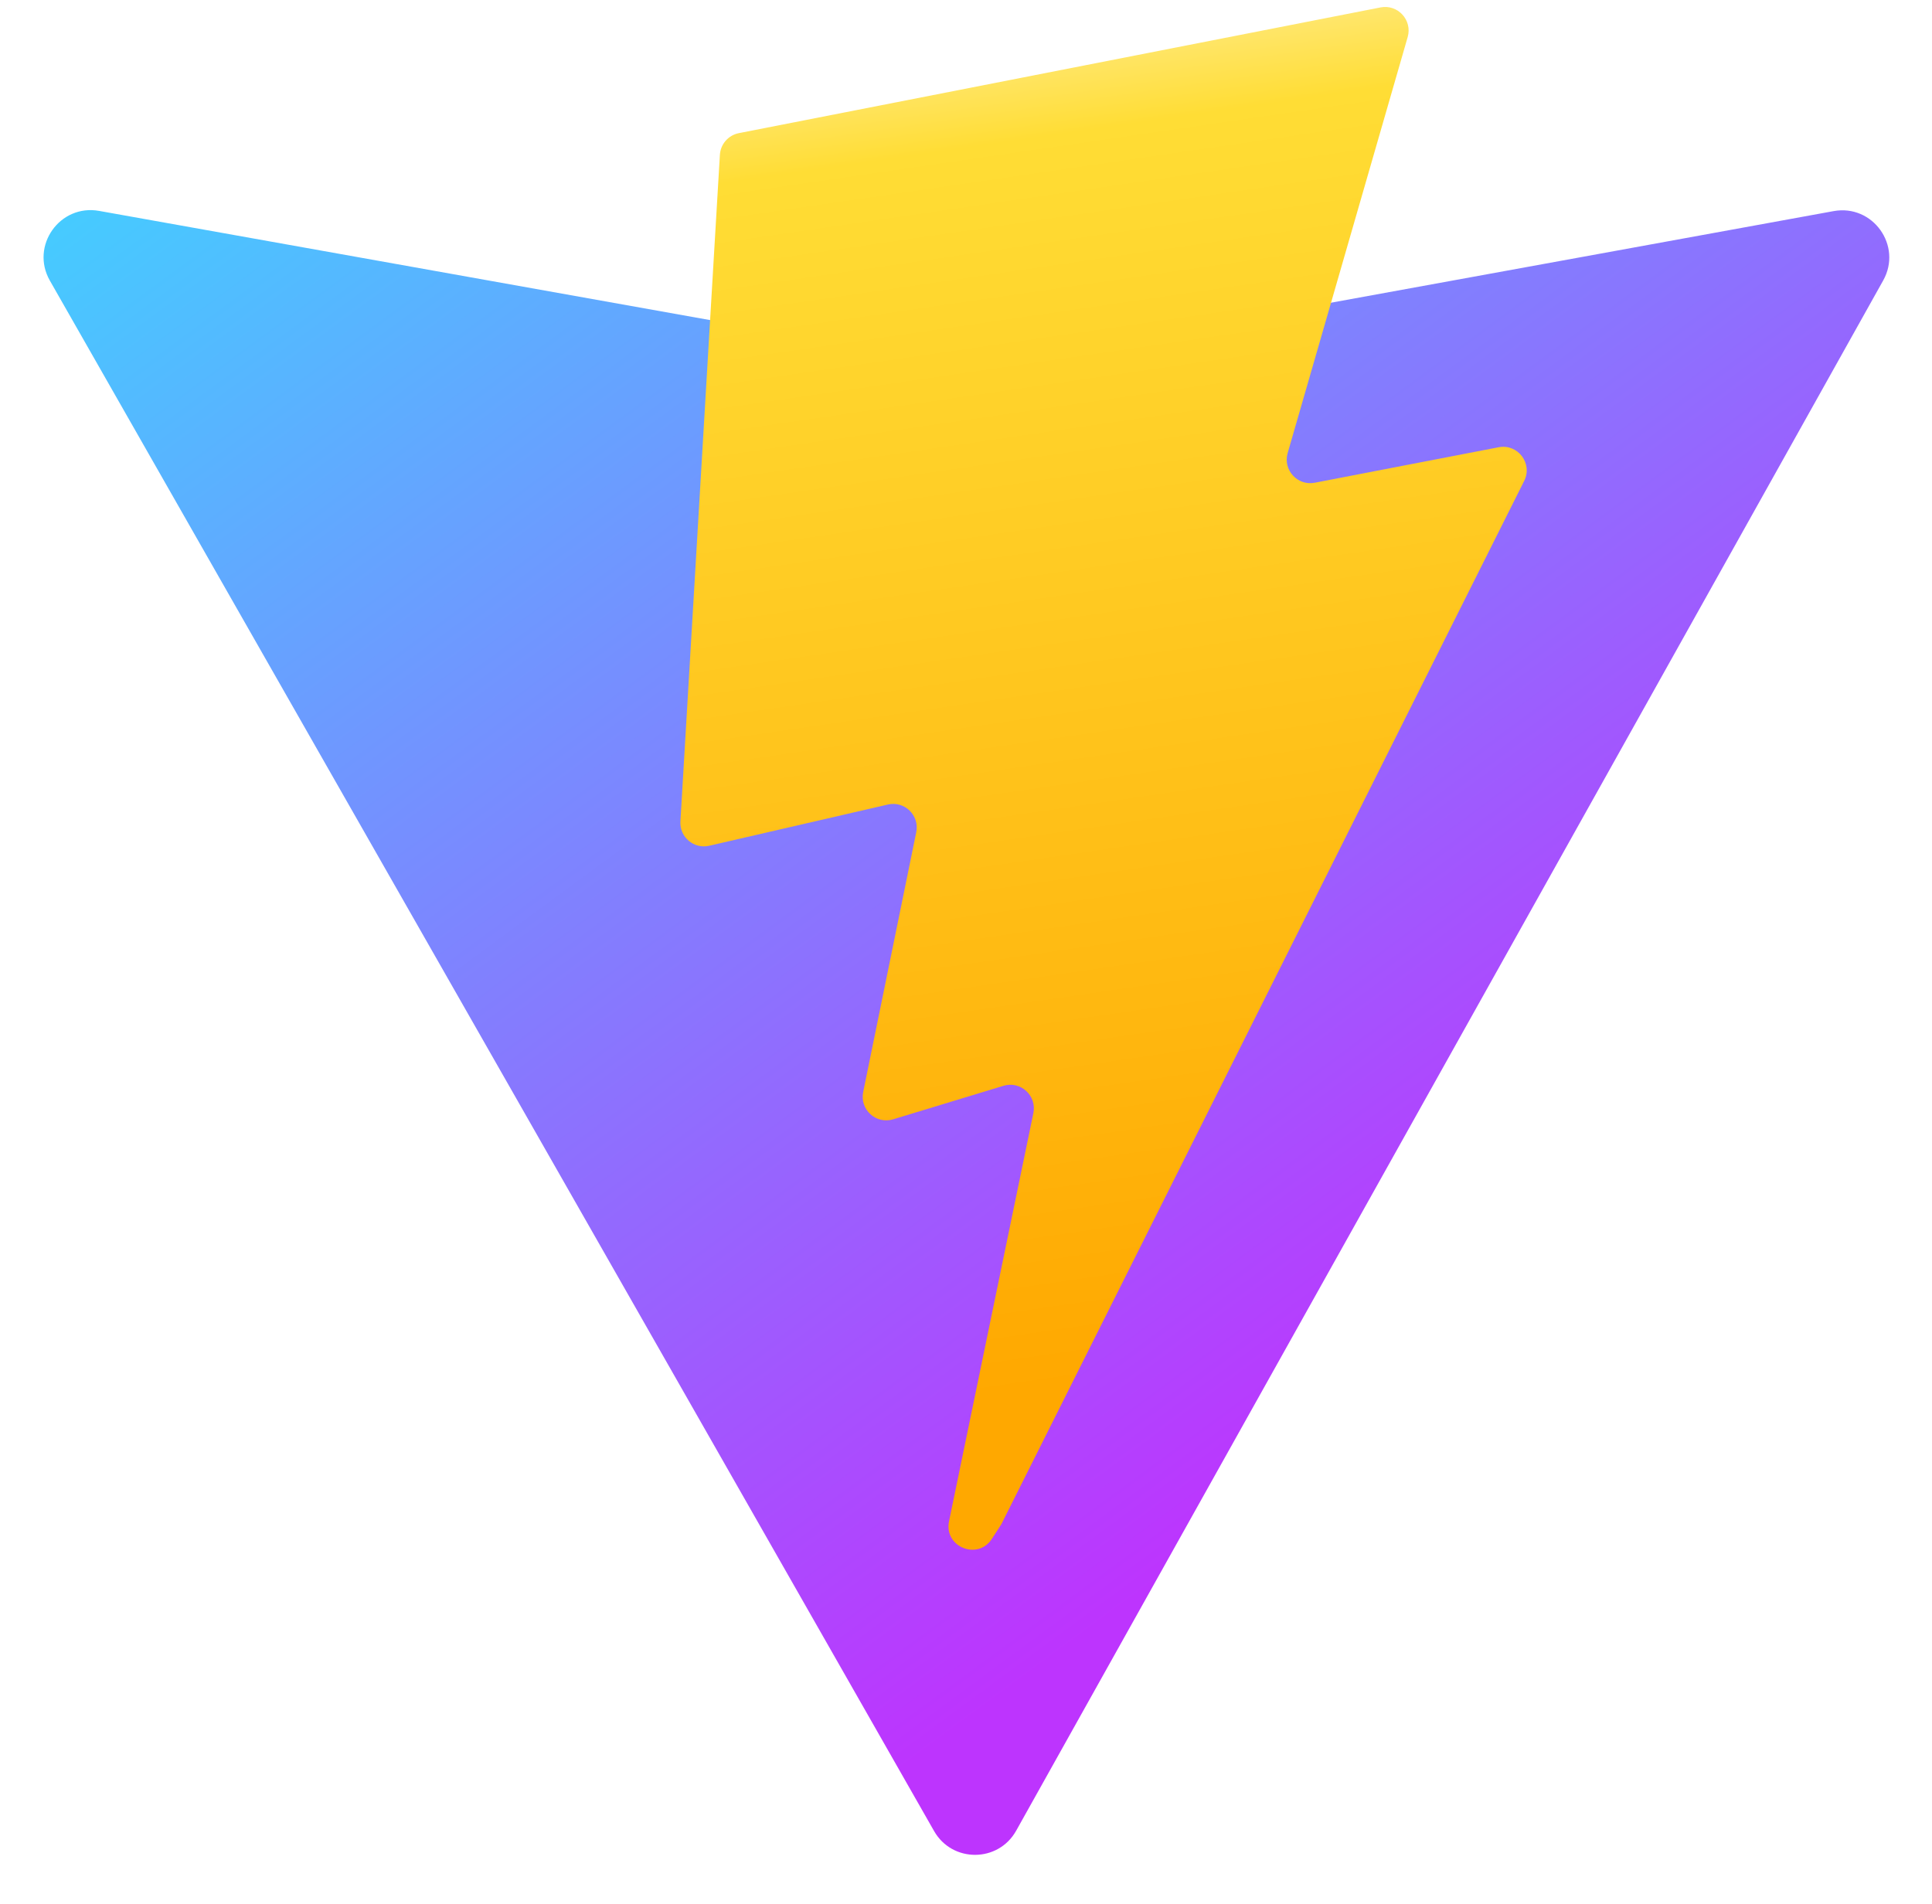
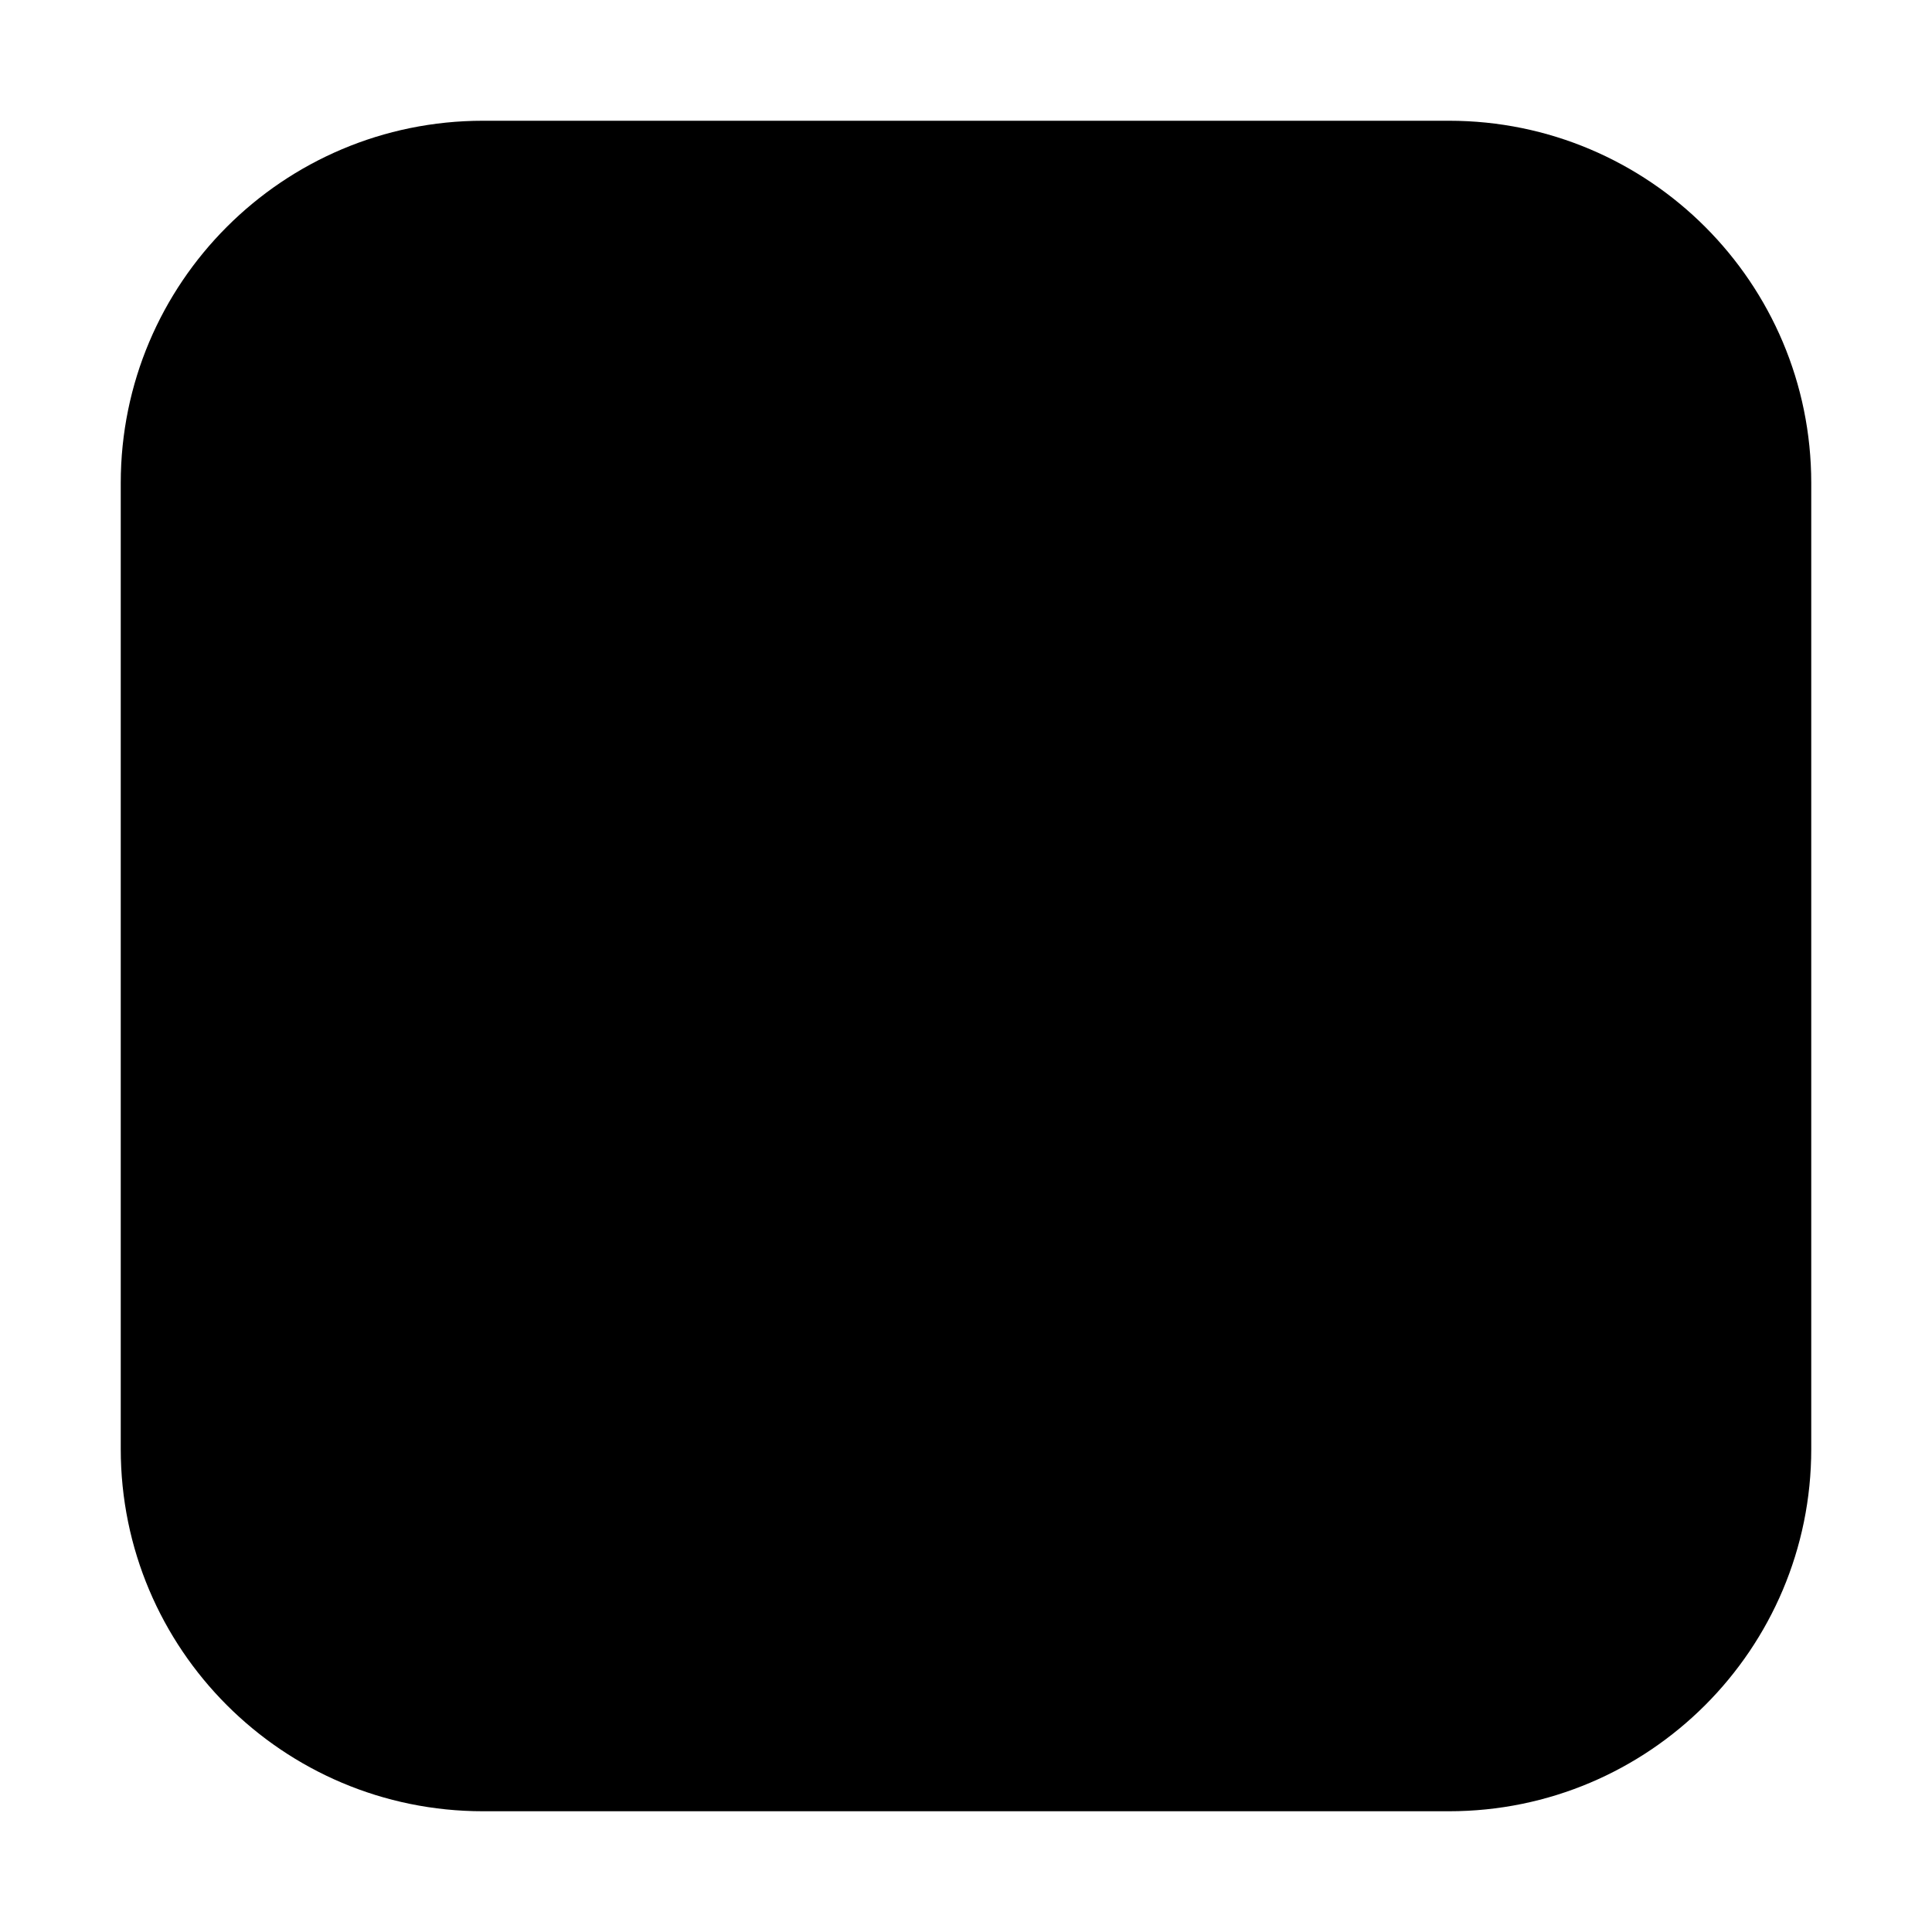
- <svg xmlns="http://www.w3.org/2000/svg" width="410" height="404" viewBox="0 0 410 404" fill="none">
-   <path d="M399.641 59.525L215.643 388.545C211.844 395.338 202.084 395.378 198.228 388.618L10.582 59.556C6.381 52.19 12.68 43.267 21.028 44.759L205.223 77.682C206.398 77.892 207.601 77.89 208.776 77.676L389.119 44.806C397.439 43.289 403.768 52.143 399.641 59.525Z" fill="url(#paint0_linear)" />
-   <path d="M292.965 1.574L156.801 28.255C154.563 28.694 152.906 30.59 152.771 32.866L144.395 174.33C144.198 177.662 147.258 180.248 150.51 179.498L188.42 170.749C191.967 169.931 195.172 173.055 194.443 176.622L183.18 231.775C182.422 235.487 185.907 238.661 189.532 237.56L212.947 230.446C216.577 229.344 220.065 232.527 219.297 236.242L201.398 322.875C200.278 328.294 207.486 331.249 210.492 326.603L212.5 323.5L323.454 102.072C325.312 98.365 322.108 94.137 318.036 94.923L279.014 102.454C275.347 103.161 272.227 99.746 273.262 96.158L298.731 7.867C299.767 4.273 296.636 0.855 292.965 1.574Z" fill="url(#paint1_linear)" />
-   <defs>
-     <linearGradient id="paint0_linear" x1="6" y1="33" x2="235" y2="344" gradientUnits="userSpaceOnUse">
-       <stop stop-color="#41D1FF" />
-       <stop offset="1" stop-color="#BD34FE" />
-     </linearGradient>
-     <linearGradient id="paint1_linear" x1="194.651" y1="8.818" x2="236.076" y2="292.989" gradientUnits="userSpaceOnUse">
-       <stop stop-color="#FFEA83" />
-       <stop offset="0.083" stop-color="#FFDD35" />
-       <stop offset="1" stop-color="#FFA800" />
-     </linearGradient>
-   </defs>
+ <svg xmlns="http://www.w3.org/2000/svg" width="42" height="42" viewBox="0 0 512 512">
+   <path fillRule="evenodd" clipRule="evenodd" d="M128 32C74.981 32 32 74.981 32 128V384C32 437.019 74.981 480 128 480H384C437.019 480 480 437.019 480 384V128C480 74.981 437.019 32 384 32H128ZM168 108C156.954 108 148 116.954 148 128C148 139.046 156.954 148 168 148H324V272C324 322.81 282.81 364 232 364H168C156.954 364 148 372.954 148 384C148 395.046 156.954 404 168 404H232C304.902 404 364 344.902 364 272V144C364 124.118 347.882 108 328 108H168Z" />
</svg>
